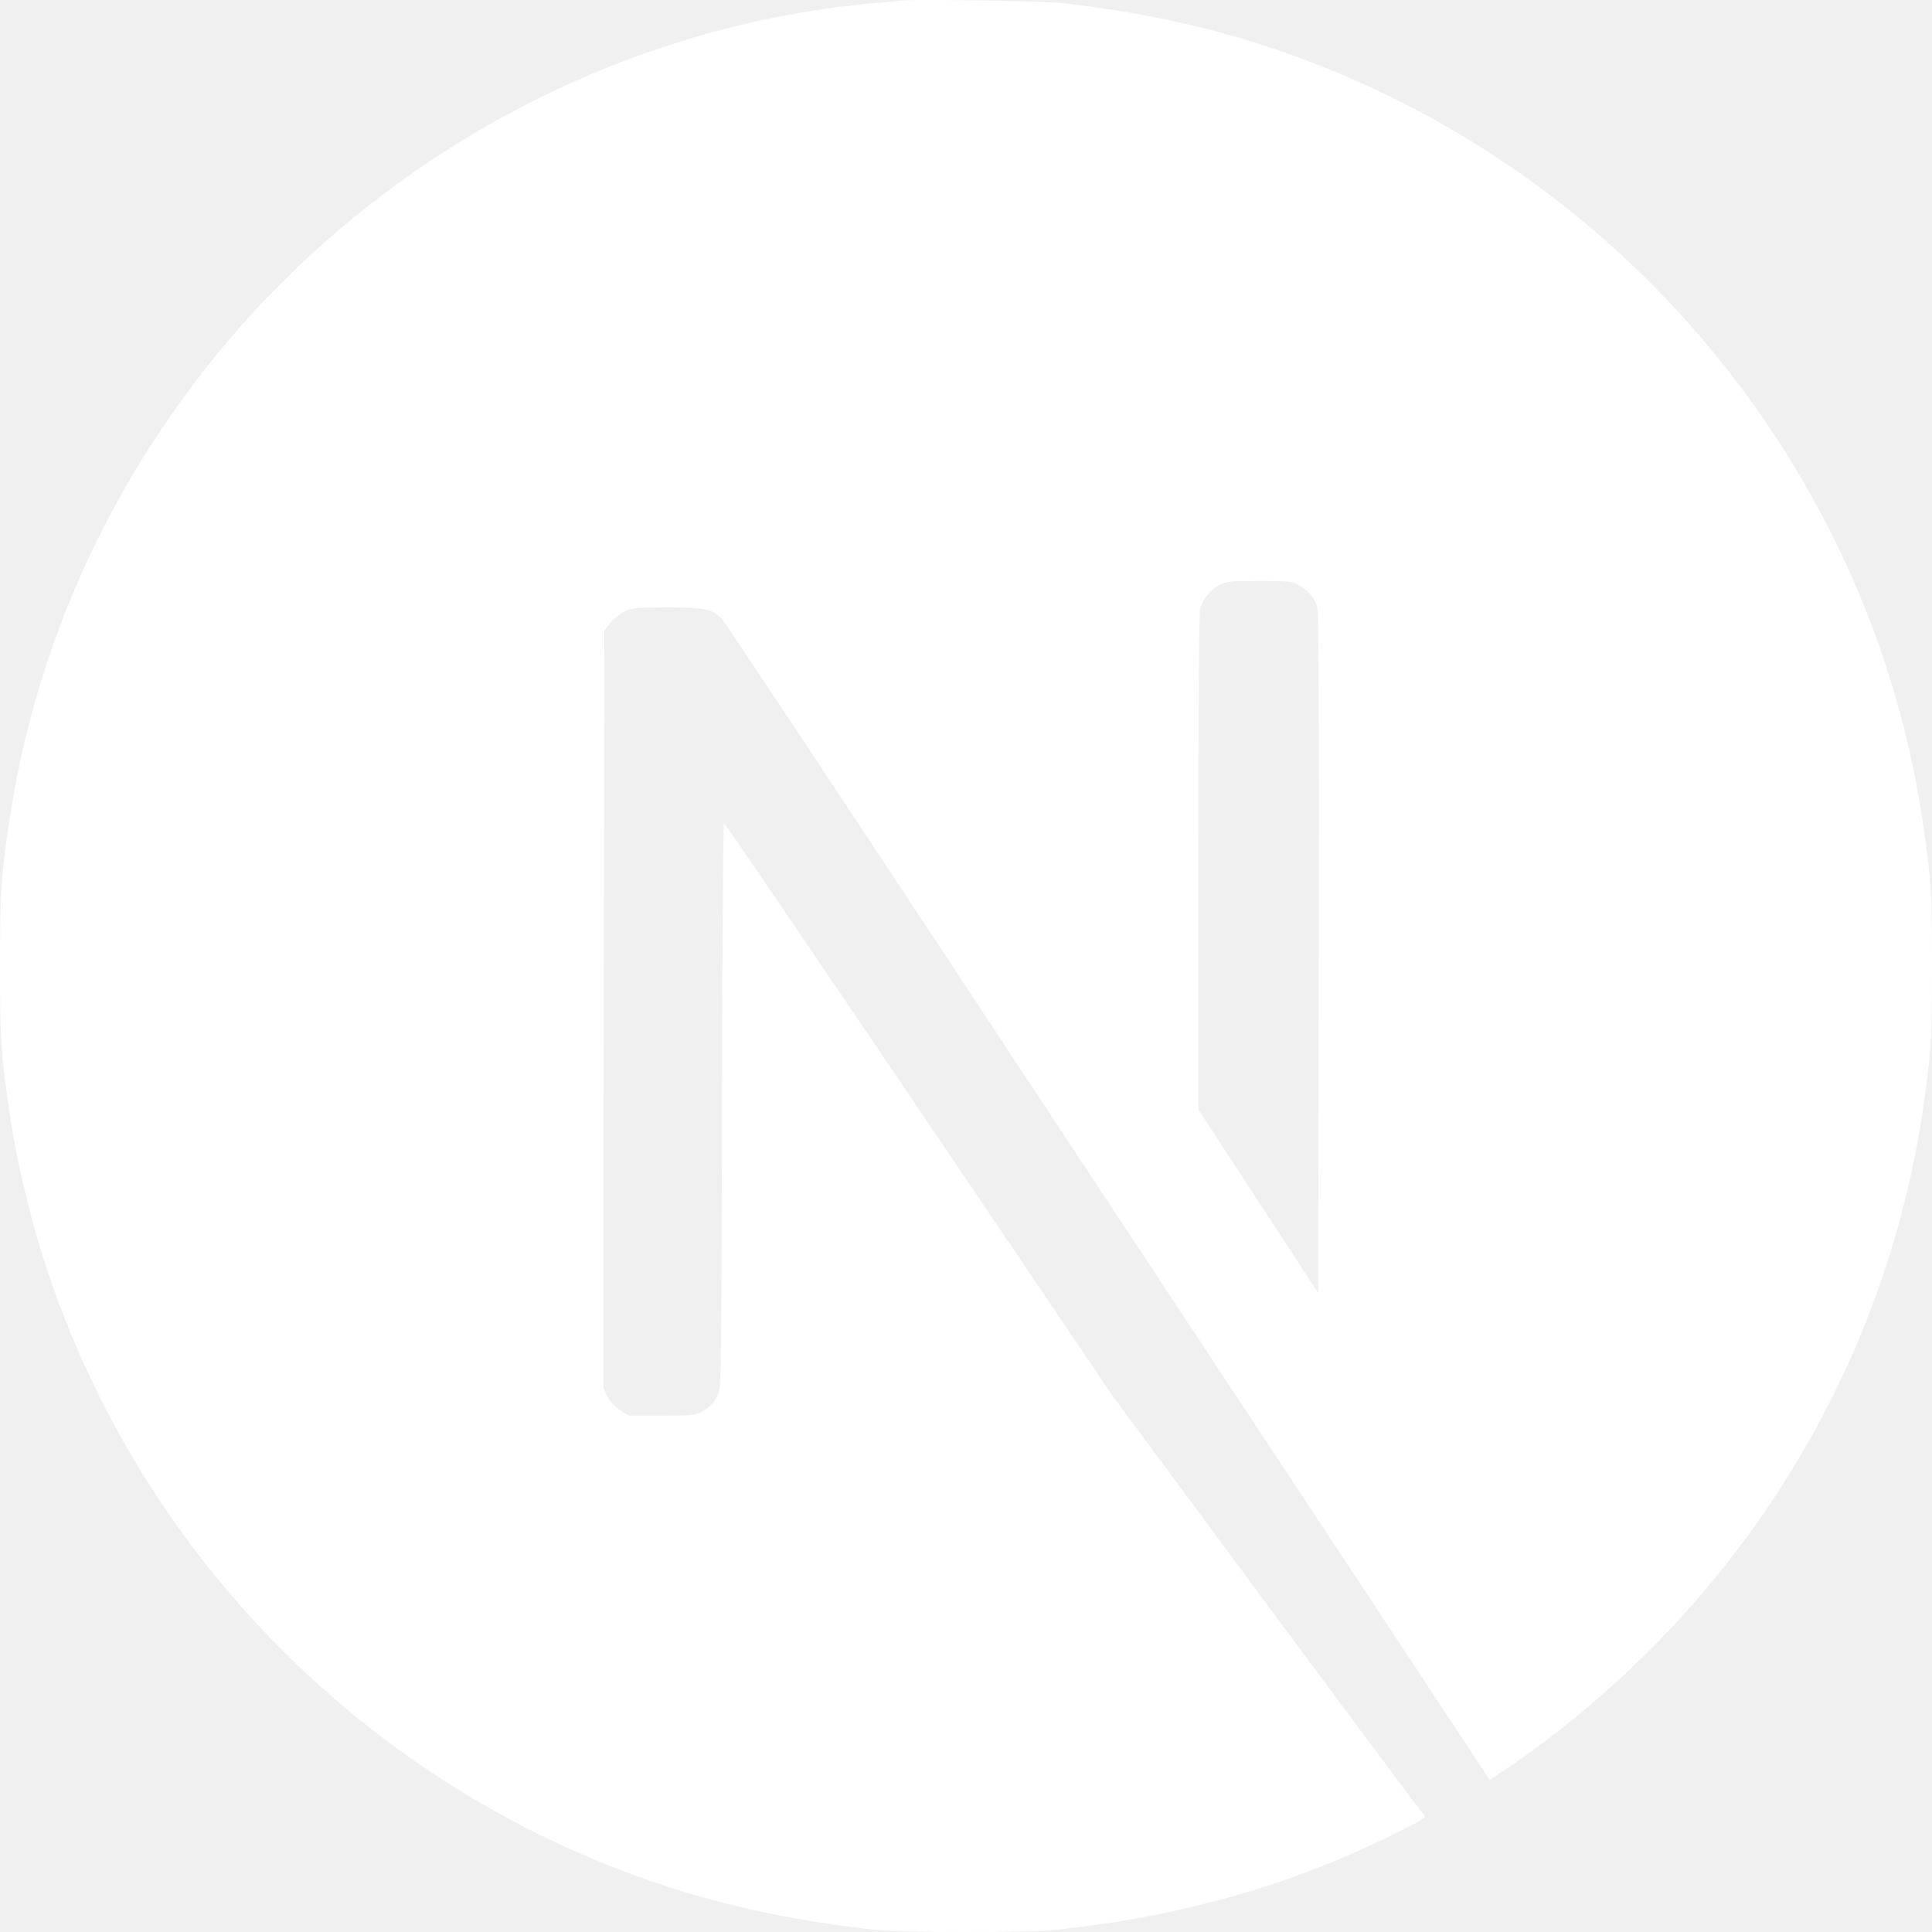
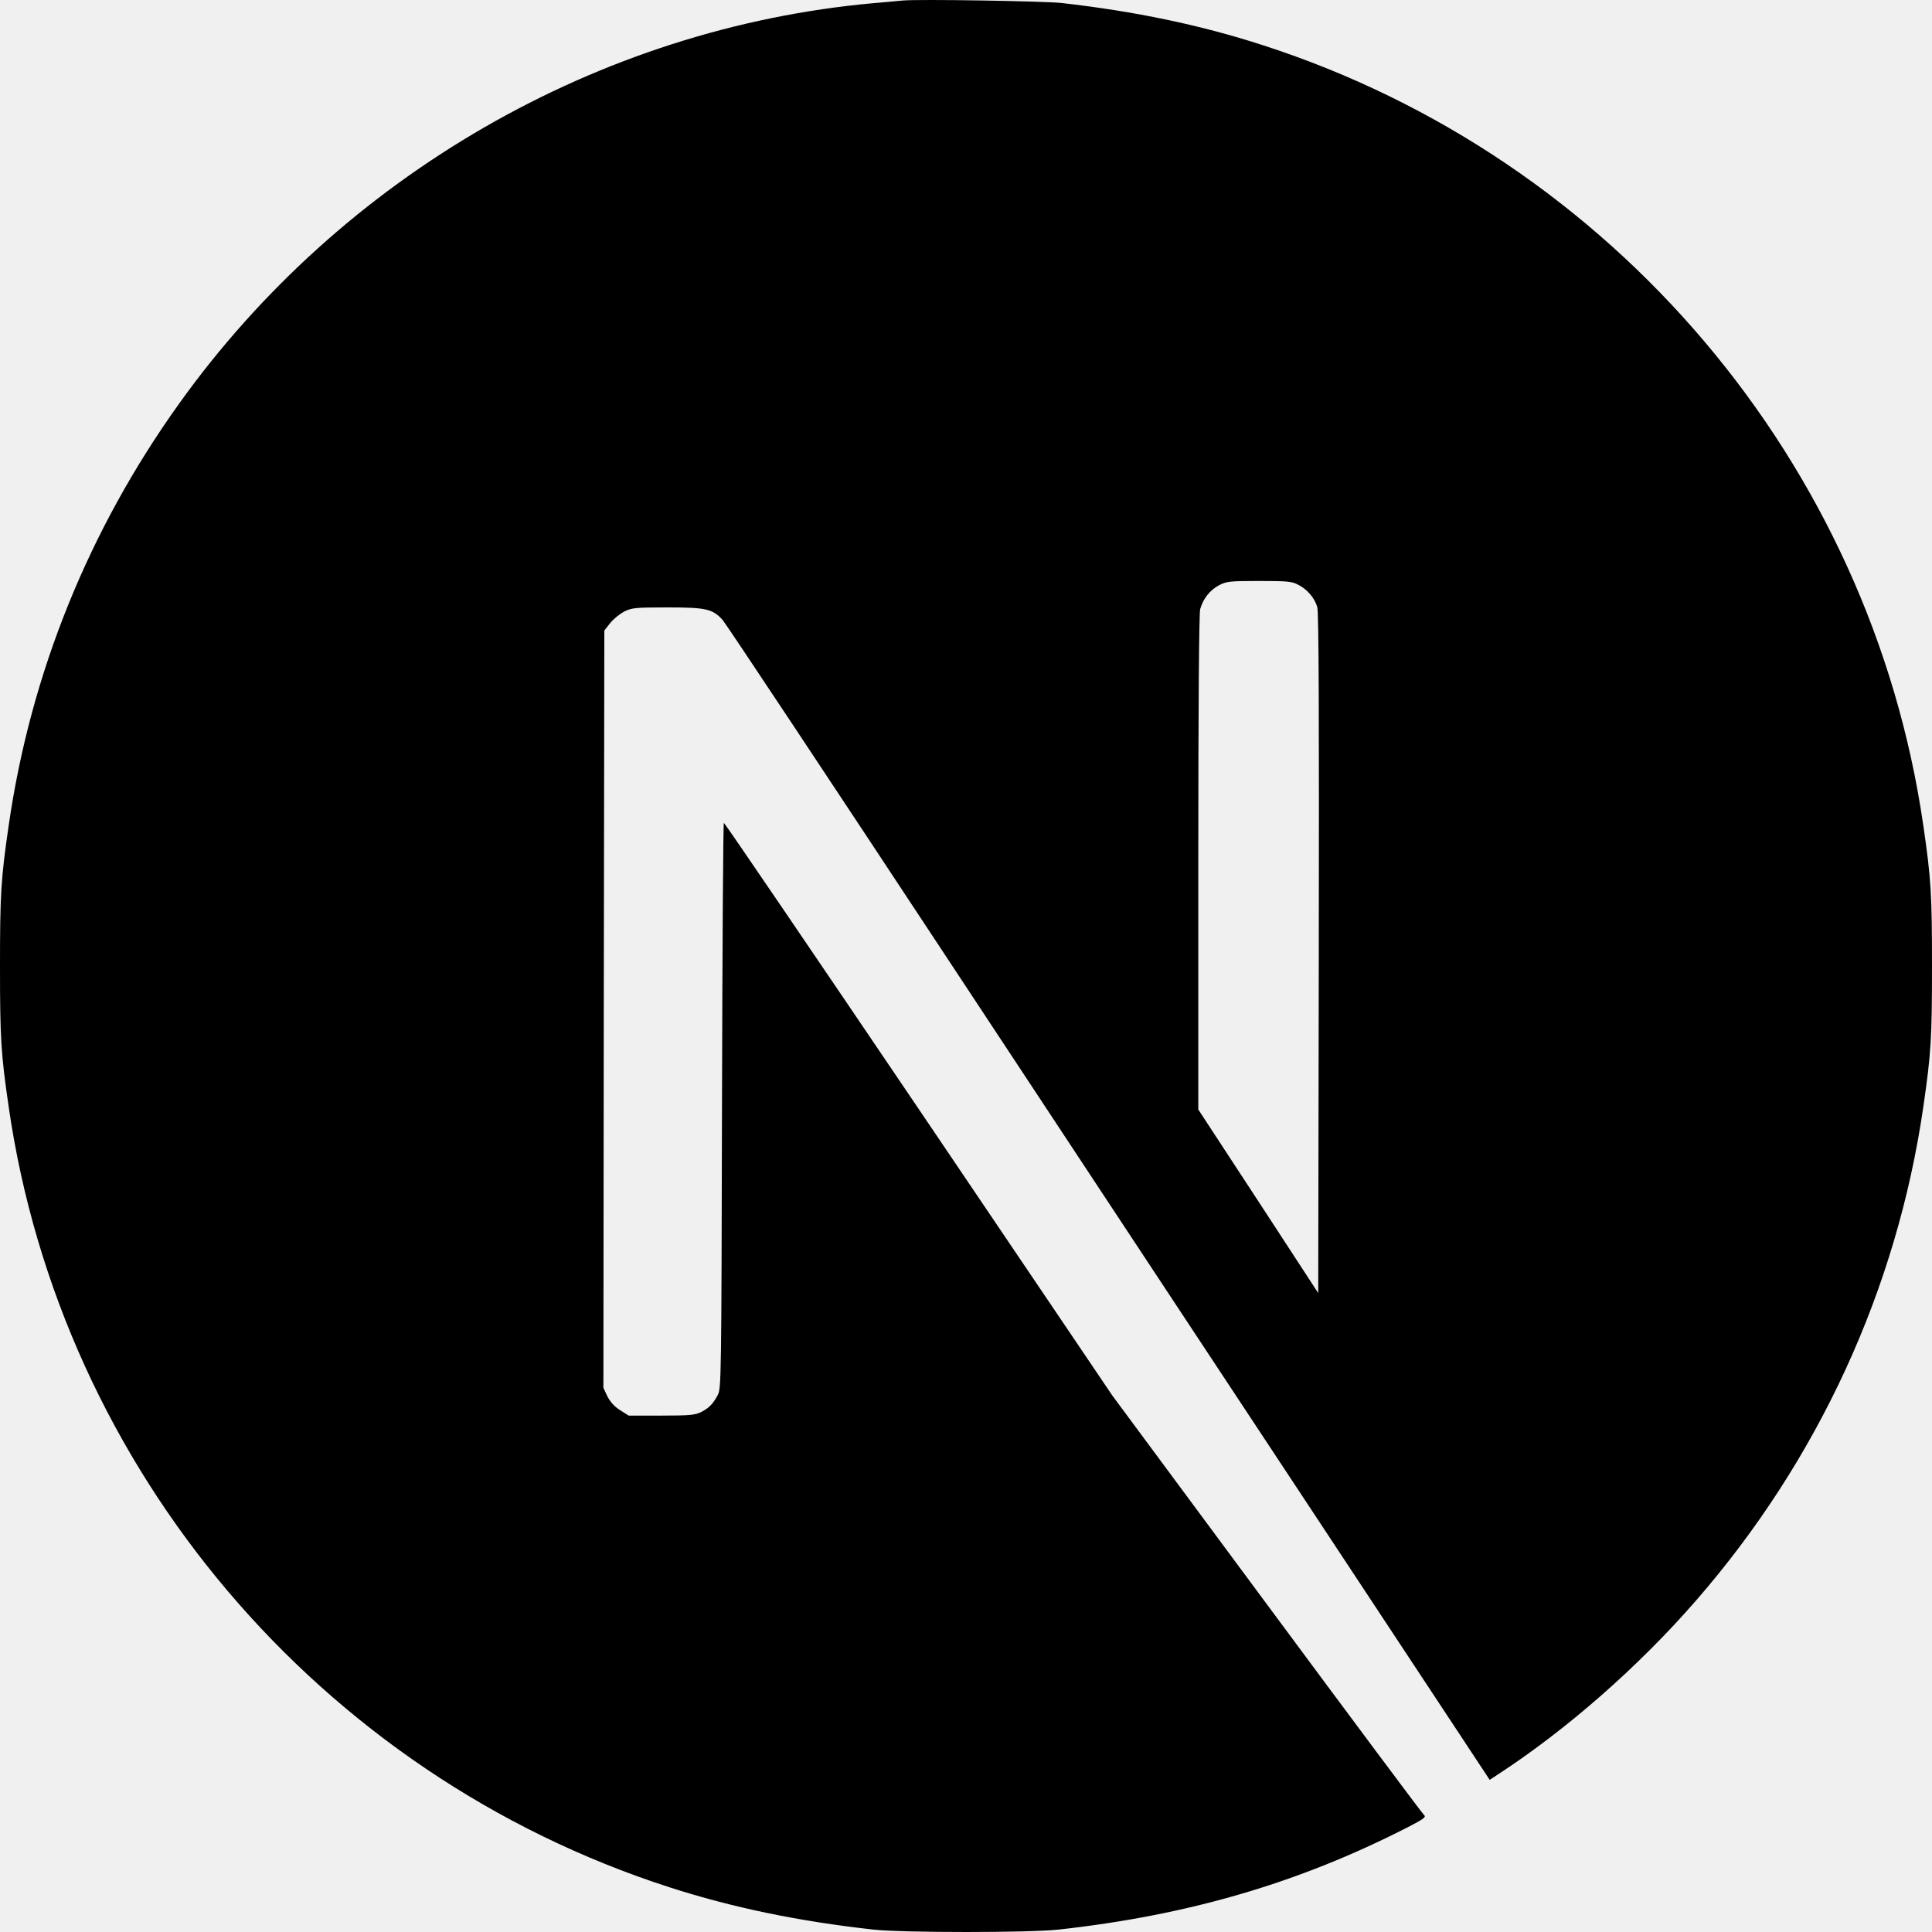
<svg xmlns="http://www.w3.org/2000/svg" width="800px" height="800px" viewBox="0 0 256 256" version="1.1" preserveAspectRatio="xMidYMid" fill="#000000">
  <g id="SVGRepo_bgCarrier" stroke-width="0" />
  <g id="SVGRepo_tracerCarrier" stroke-linecap="round" stroke-linejoin="round" />
  <g id="SVGRepo_iconCarrier">
    <g>
-       <path d="M119.617,0.069 C119.066,0.119 117.315,0.294 115.738,0.419 C79.378,3.697 45.319,23.313 23.748,53.463 C11.736,70.227 4.054,89.243 1.151,109.385 C0.125,116.415 0,118.492 0,128.025 C0,137.558 0.125,139.635 1.151,146.666 C8.108,194.73 42.316,235.114 88.712,250.076 C97.02,252.754 105.778,254.58 115.738,255.681 C119.617,256.106 136.383,256.106 140.262,255.681 C157.454,253.779 172.018,249.526 186.382,242.195 C188.584,241.069 189.01,240.769 188.709,240.518 C188.509,240.368 179.125,227.783 167.864,212.57 L147.394,184.922 L121.744,146.966 C107.63,126.098 96.019,109.034 95.919,109.034 C95.819,109.009 95.718,125.873 95.668,146.465 C95.593,182.52 95.568,183.971 95.118,184.822 C94.467,186.048 93.967,186.549 92.916,187.099 C92.115,187.499 91.414,187.574 87.636,187.574 L83.306,187.574 L82.155,186.849 C81.404,186.373 80.854,185.748 80.479,185.022 L79.953,183.896 L80.003,133.73 L80.078,83.538 L80.854,82.562 C81.254,82.037 82.105,81.361 82.706,81.036 C83.732,80.536 84.132,80.486 88.461,80.486 C93.566,80.486 94.417,80.686 95.743,82.137 C96.119,82.537 110.007,103.455 126.624,128.651 C143.24,153.846 165.962,188.25 177.123,205.139 L197.393,235.84 L198.419,235.164 C207.503,229.259 217.112,220.852 224.719,212.095 C240.91,193.504 251.345,170.836 254.849,146.666 C255.875,139.635 256,137.558 256,128.025 C256,118.492 255.875,116.415 254.849,109.385 C247.892,61.32 213.684,20.936 167.288,5.974 C159.105,3.322 150.397,1.495 140.637,0.394 C138.235,0.144 121.694,-0.131 119.617,0.069 L119.617,0.069 Z M172.018,77.483 C173.219,78.084 174.195,79.235 174.545,80.436 C174.746,81.086 174.796,94.998 174.746,126.349 L174.671,171.336 L166.738,159.176 L158.78,147.016 L158.78,114.314 C158.78,93.171 158.88,81.286 159.03,80.711 C159.431,79.31 160.307,78.209 161.508,77.558 C162.534,77.033 162.909,76.983 166.838,76.983 C170.542,76.983 171.192,77.033 172.018,77.483 Z" fill="#ffffff"> </path>
+       <path d="M119.617,0.069 C119.066,0.119 117.315,0.294 115.738,0.419 C79.378,3.697 45.319,23.313 23.748,53.463 C11.736,70.227 4.054,89.243 1.151,109.385 C0.125,116.415 0,118.492 0,128.025 C0,137.558 0.125,139.635 1.151,146.666 C8.108,194.73 42.316,235.114 88.712,250.076 C97.02,252.754 105.778,254.58 115.738,255.681 C119.617,256.106 136.383,256.106 140.262,255.681 C157.454,253.779 172.018,249.526 186.382,242.195 C188.584,241.069 189.01,240.769 188.709,240.518 C188.509,240.368 179.125,227.783 167.864,212.57 L147.394,184.922 L121.744,146.966 C107.63,126.098 96.019,109.034 95.919,109.034 C95.819,109.009 95.718,125.873 95.668,146.465 C95.593,182.52 95.568,183.971 95.118,184.822 C94.467,186.048 93.967,186.549 92.916,187.099 C92.115,187.499 91.414,187.574 87.636,187.574 L83.306,187.574 L82.155,186.849 C81.404,186.373 80.854,185.748 80.479,185.022 L79.953,183.896 L80.003,133.73 L80.078,83.538 L80.854,82.562 C81.254,82.037 82.105,81.361 82.706,81.036 C83.732,80.536 84.132,80.486 88.461,80.486 C93.566,80.486 94.417,80.686 95.743,82.137 C96.119,82.537 110.007,103.455 126.624,128.651 C143.24,153.846 165.962,188.25 177.123,205.139 L197.393,235.84 L198.419,235.164 C207.503,229.259 217.112,220.852 224.719,212.095 C240.91,193.504 251.345,170.836 254.849,146.666 C255.875,139.635 256,137.558 256,128.025 C256,118.492 255.875,116.415 254.849,109.385 C247.892,61.32 213.684,20.936 167.288,5.974 C159.105,3.322 150.397,1.495 140.637,0.394 C138.235,0.144 121.694,-0.131 119.617,0.069 L119.617,0.069 Z M172.018,77.483 C173.219,78.084 174.195,79.235 174.545,80.436 C174.746,81.086 174.796,94.998 174.746,126.349 L174.671,171.336 L166.738,159.176 L158.78,147.016 L158.78,114.314 C158.78,93.171 158.88,81.286 159.03,80.711 C159.431,79.31 160.307,78.209 161.508,77.558 C162.534,77.033 162.909,76.983 166.838,76.983 C170.542,76.983 171.192,77.033 172.018,77.483 Z" fill="#000000"> </path>
    </g>
  </g>
</svg>
